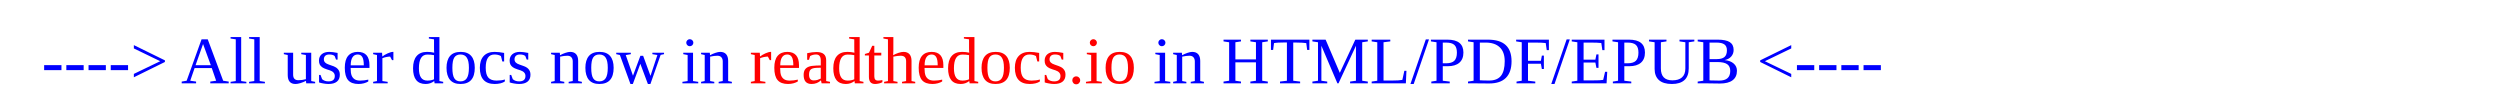
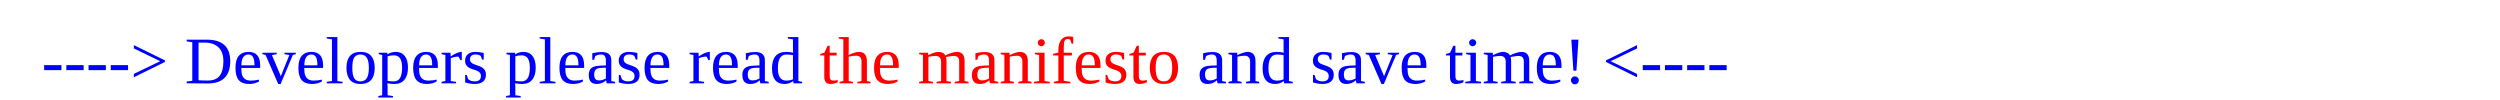
<svg xmlns="http://www.w3.org/2000/svg" version="1.1" width="600" height="24">
  <text font-size="16" x="10" y="20">
-     <tspan fill="blue">----&gt; All user </tspan>
-     <tspan fill="blue">docs now in </tspan>
-     <tspan fill="red">readthedocs.io </tspan>
-     <tspan fill="blue">in HTML/PDF/EPUB &lt;----</tspan>
+     <tspan fill="blue">----&gt; Developers </tspan>
+     <tspan fill="blue">please read  </tspan>
+     <tspan fill="red">the manifesto</tspan>
+     <tspan fill="blue"> and save time! &lt;----</tspan>
  </text>
</svg>
